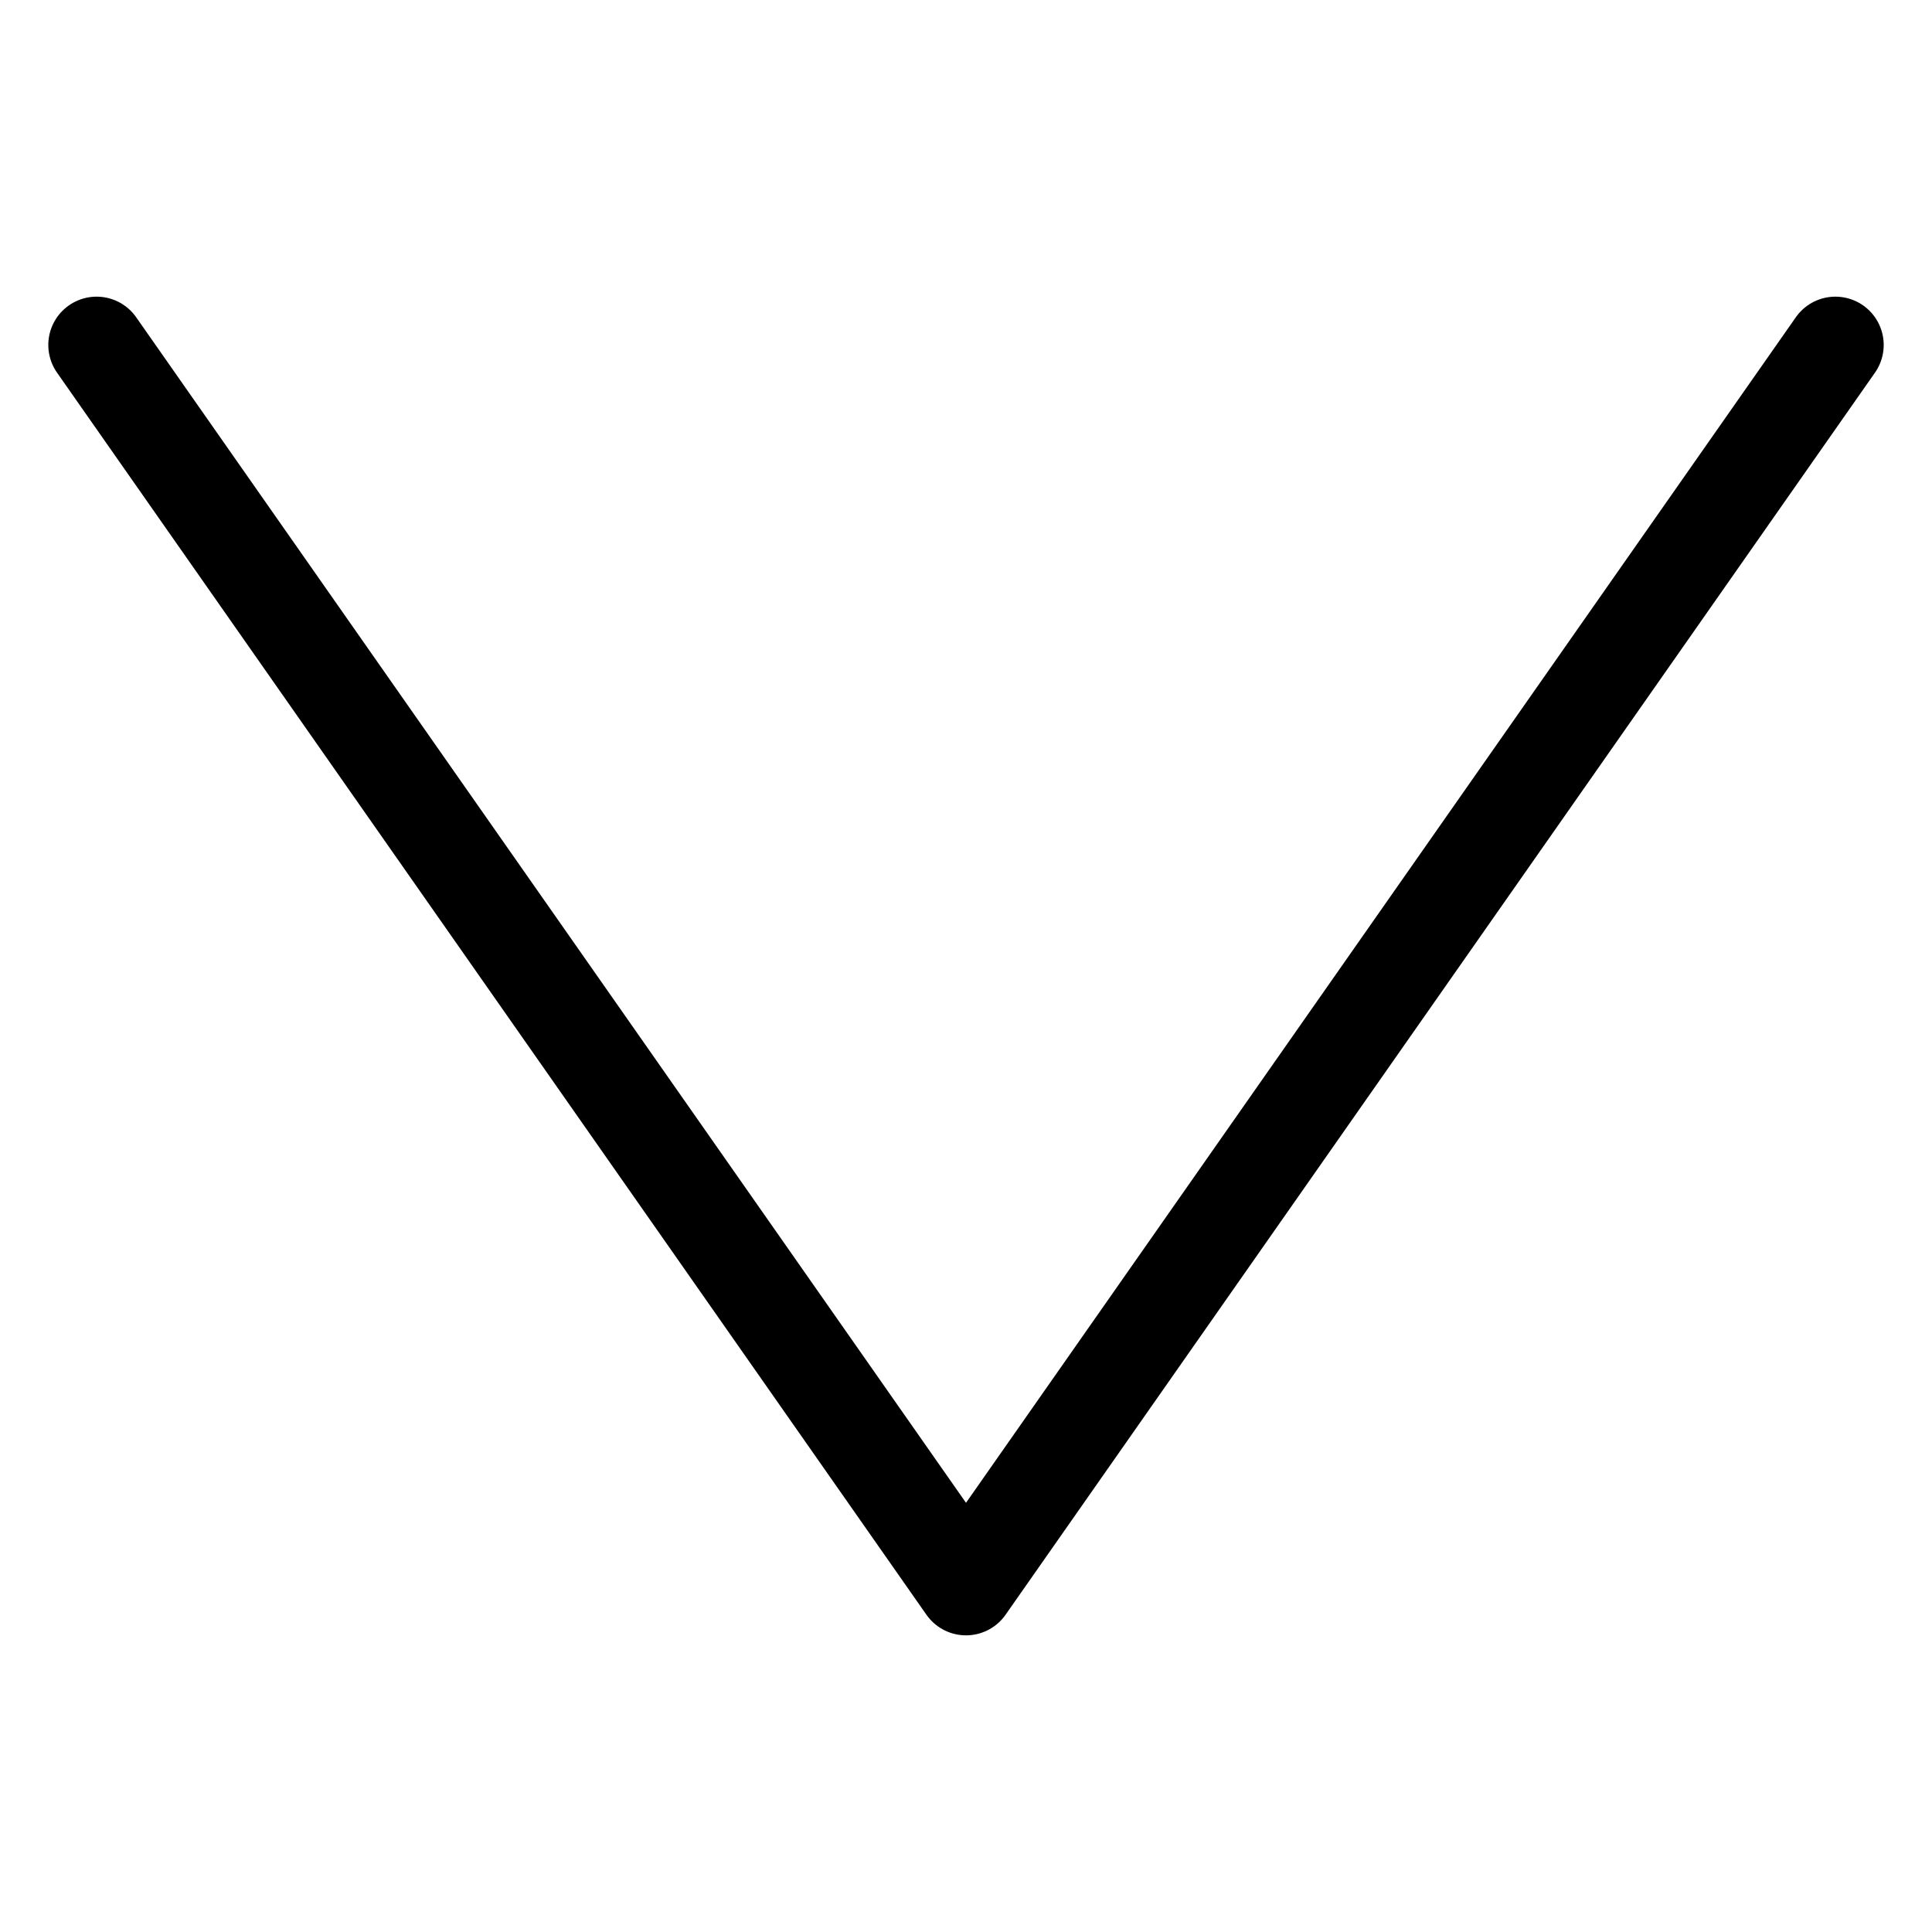
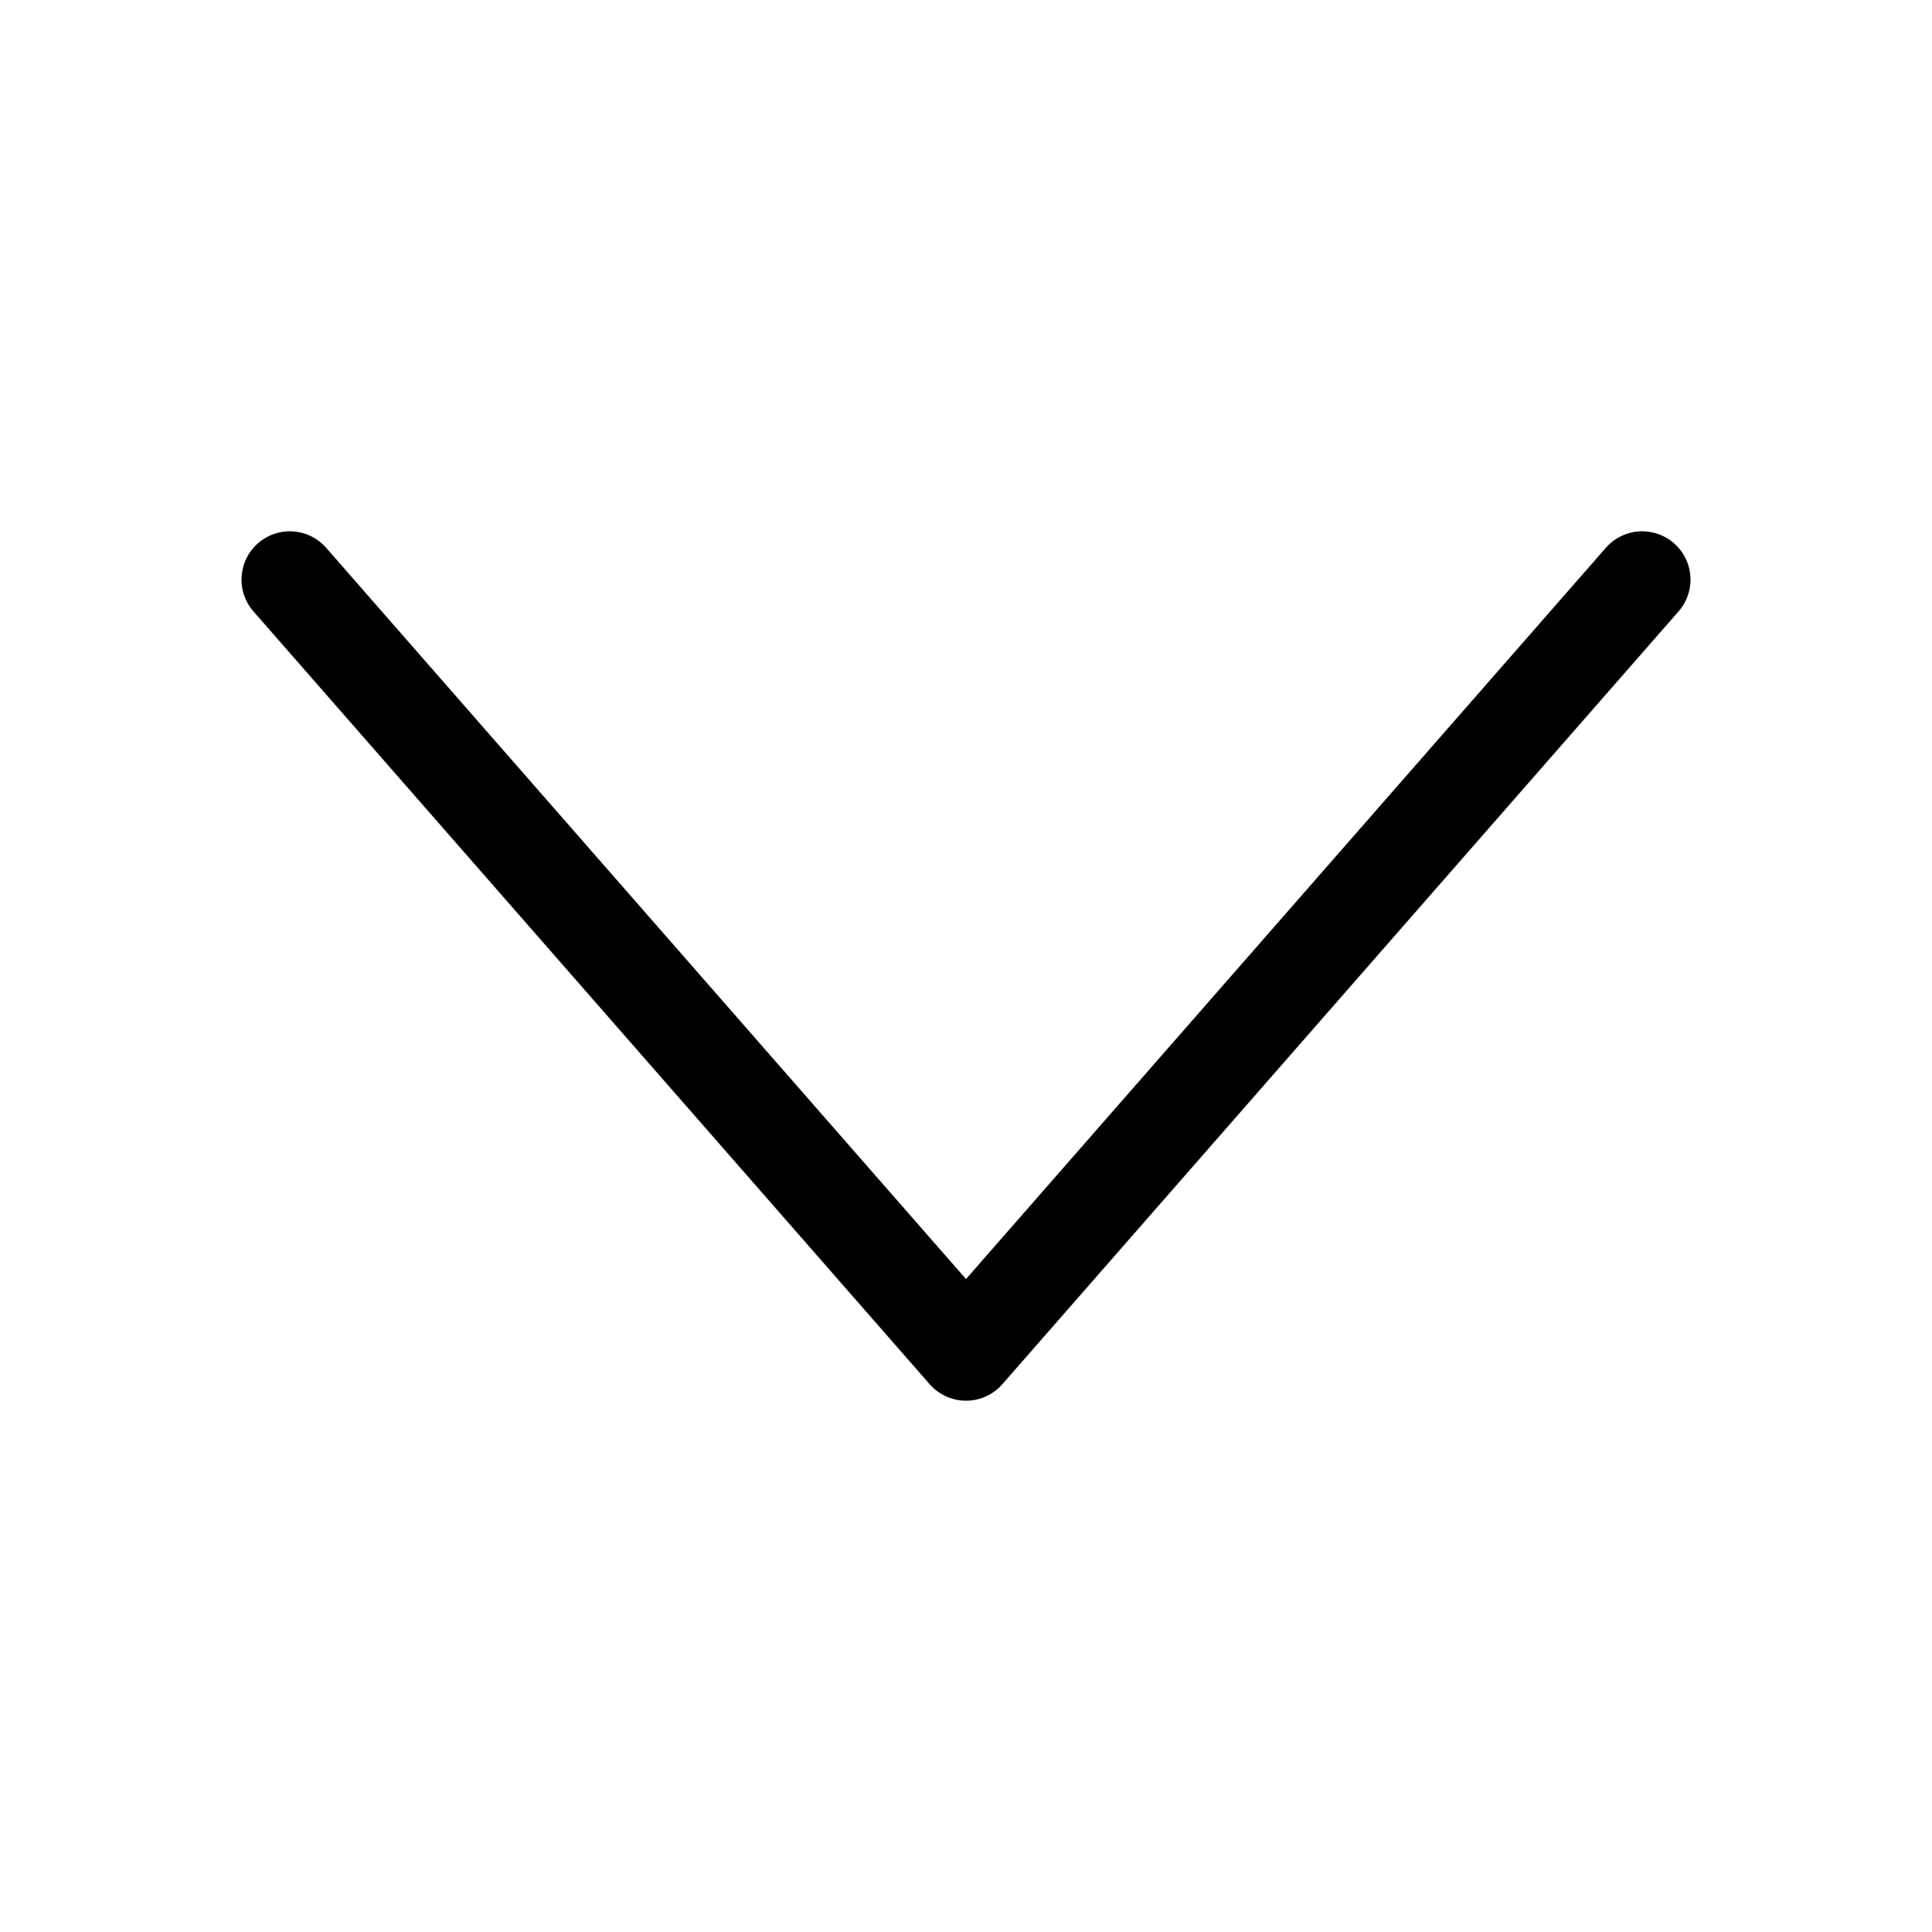
<svg xmlns="http://www.w3.org/2000/svg" id="svg836" version="1.1" viewBox="0 0 20 20" height="20" width="20">
  <defs id="defs830" />
-   <path id="path844" d="M 1,3.571 10,16.429 19,3.571" style="fill:none;stroke:#000000;stroke-width:1px;stroke-linecap:round;stroke-linejoin:round;stroke-opacity:1" />
+   <path id="path844" d="m 3,6 7,8 7,-8" style="fill:none;stroke:#000000;stroke-width:1px;stroke-linecap:round;stroke-linejoin:round;stroke-opacity:1" />
</svg>
